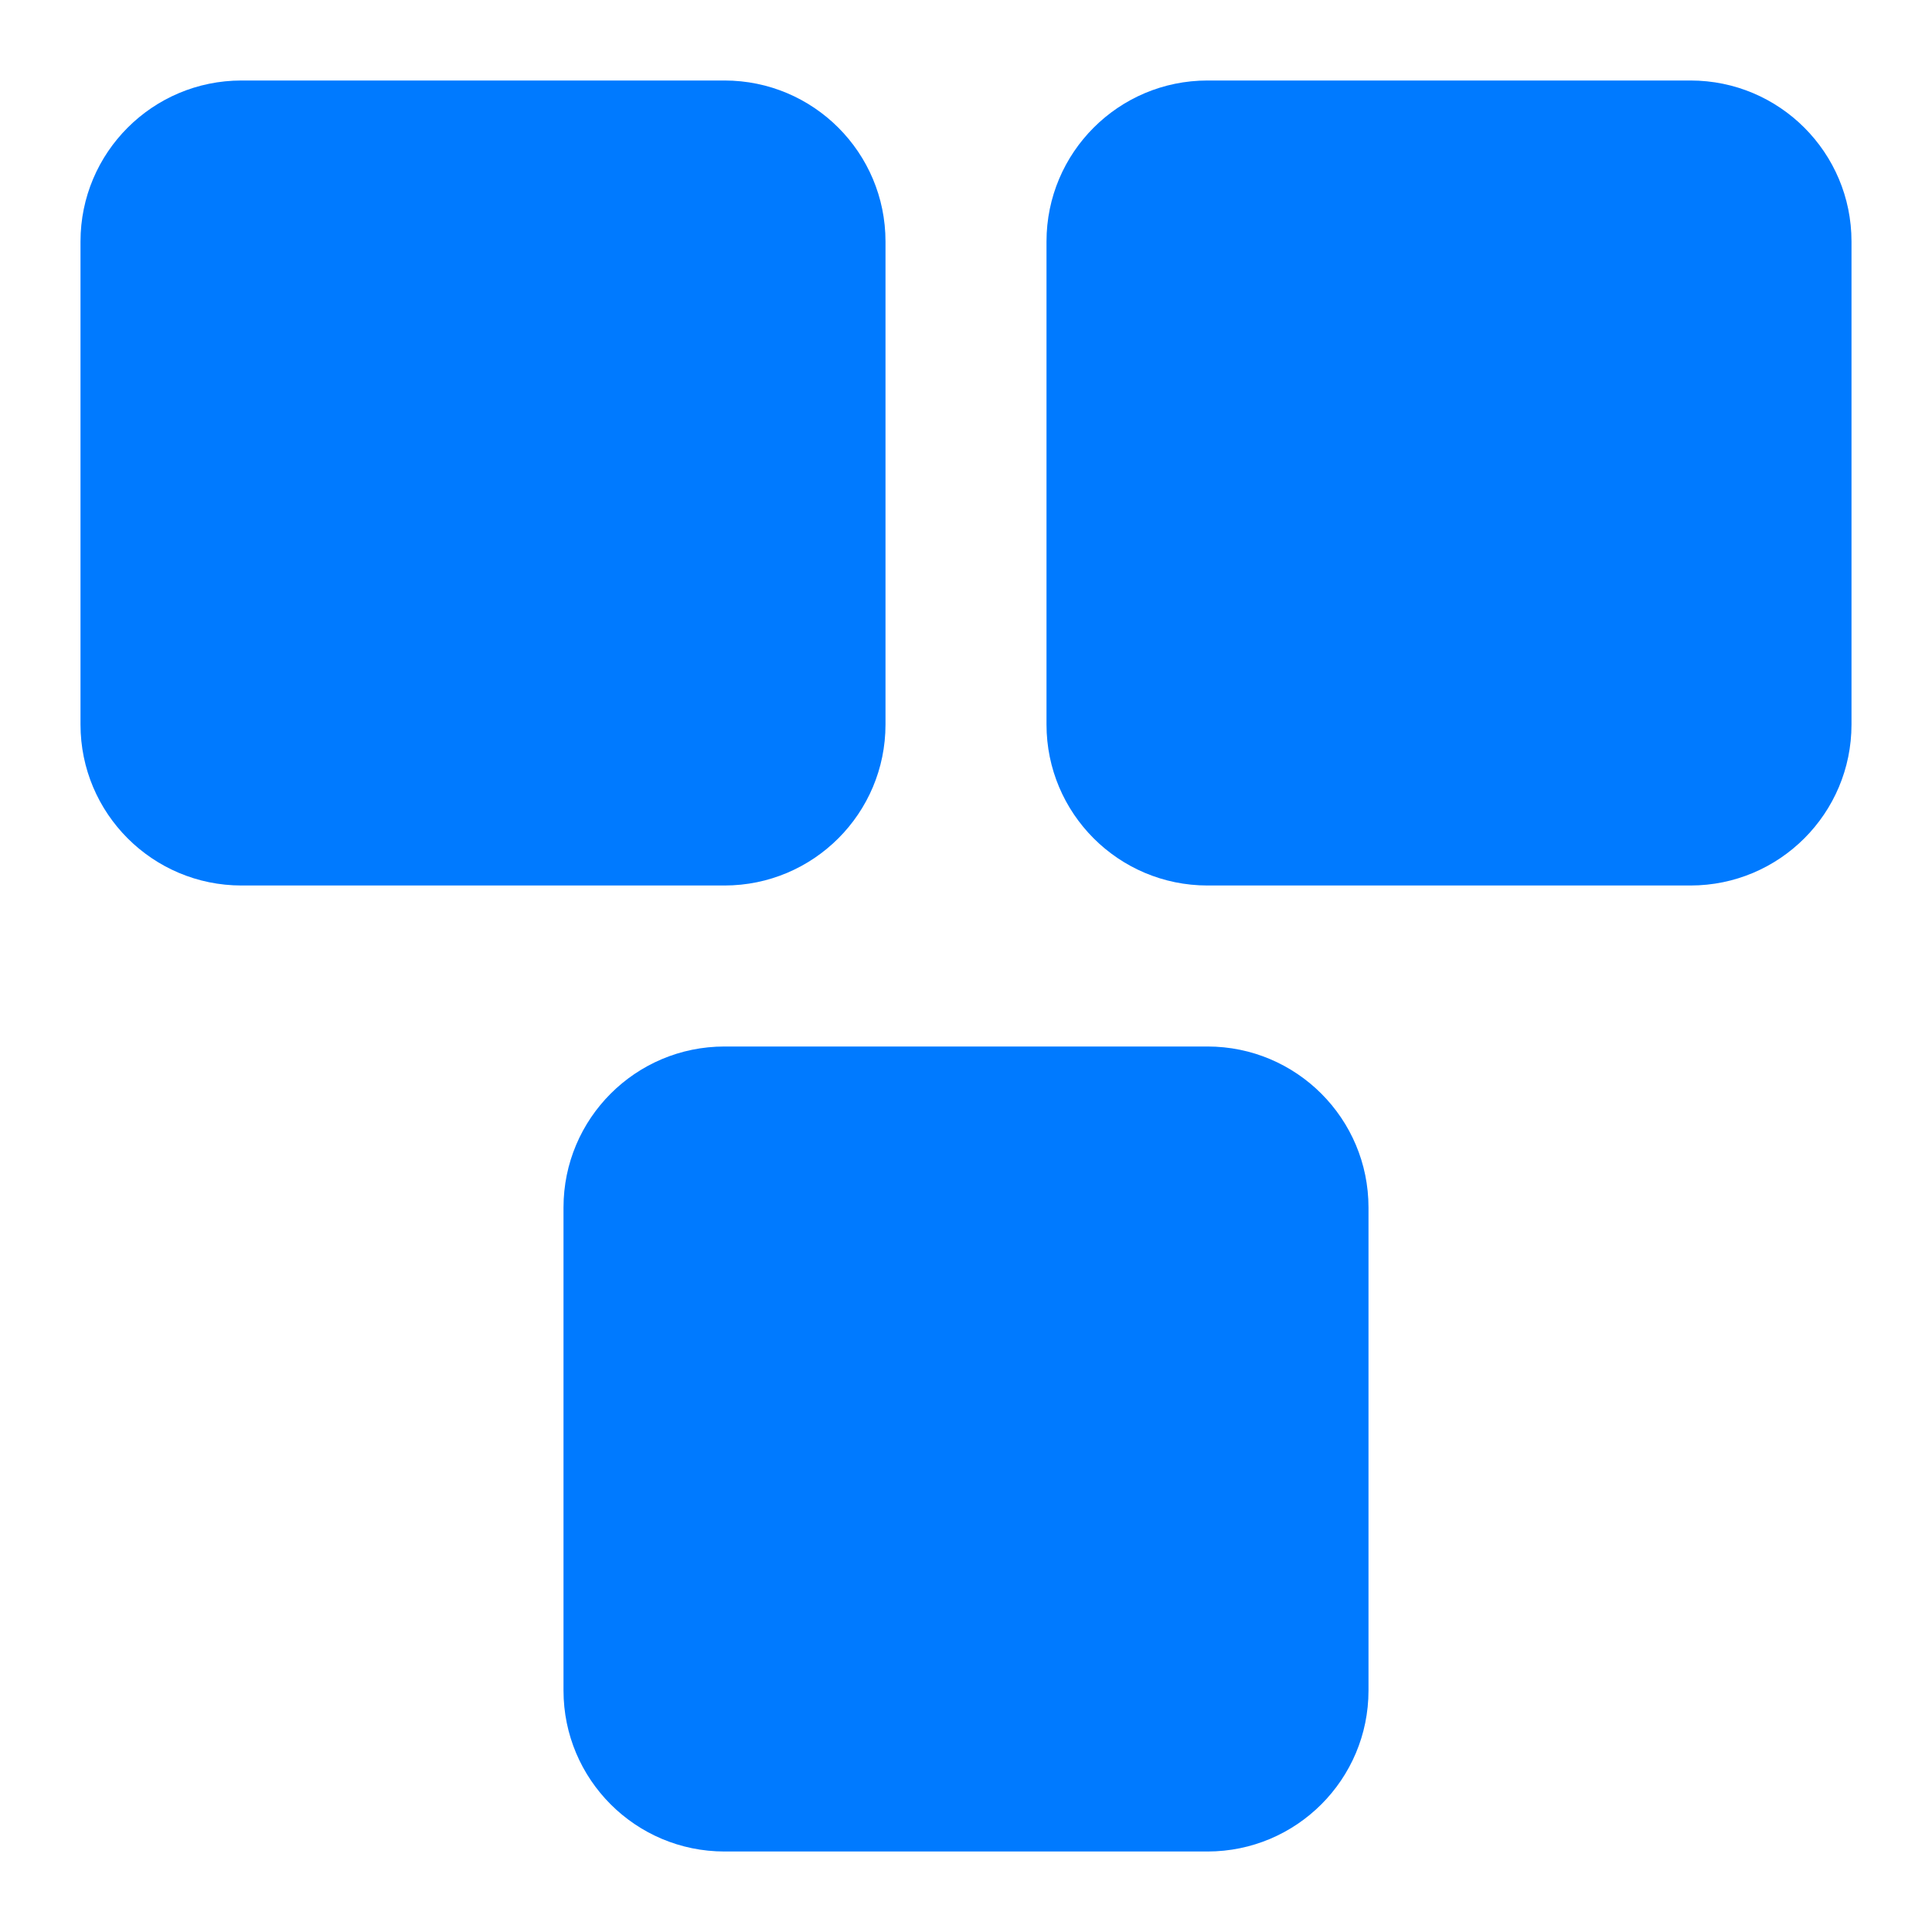
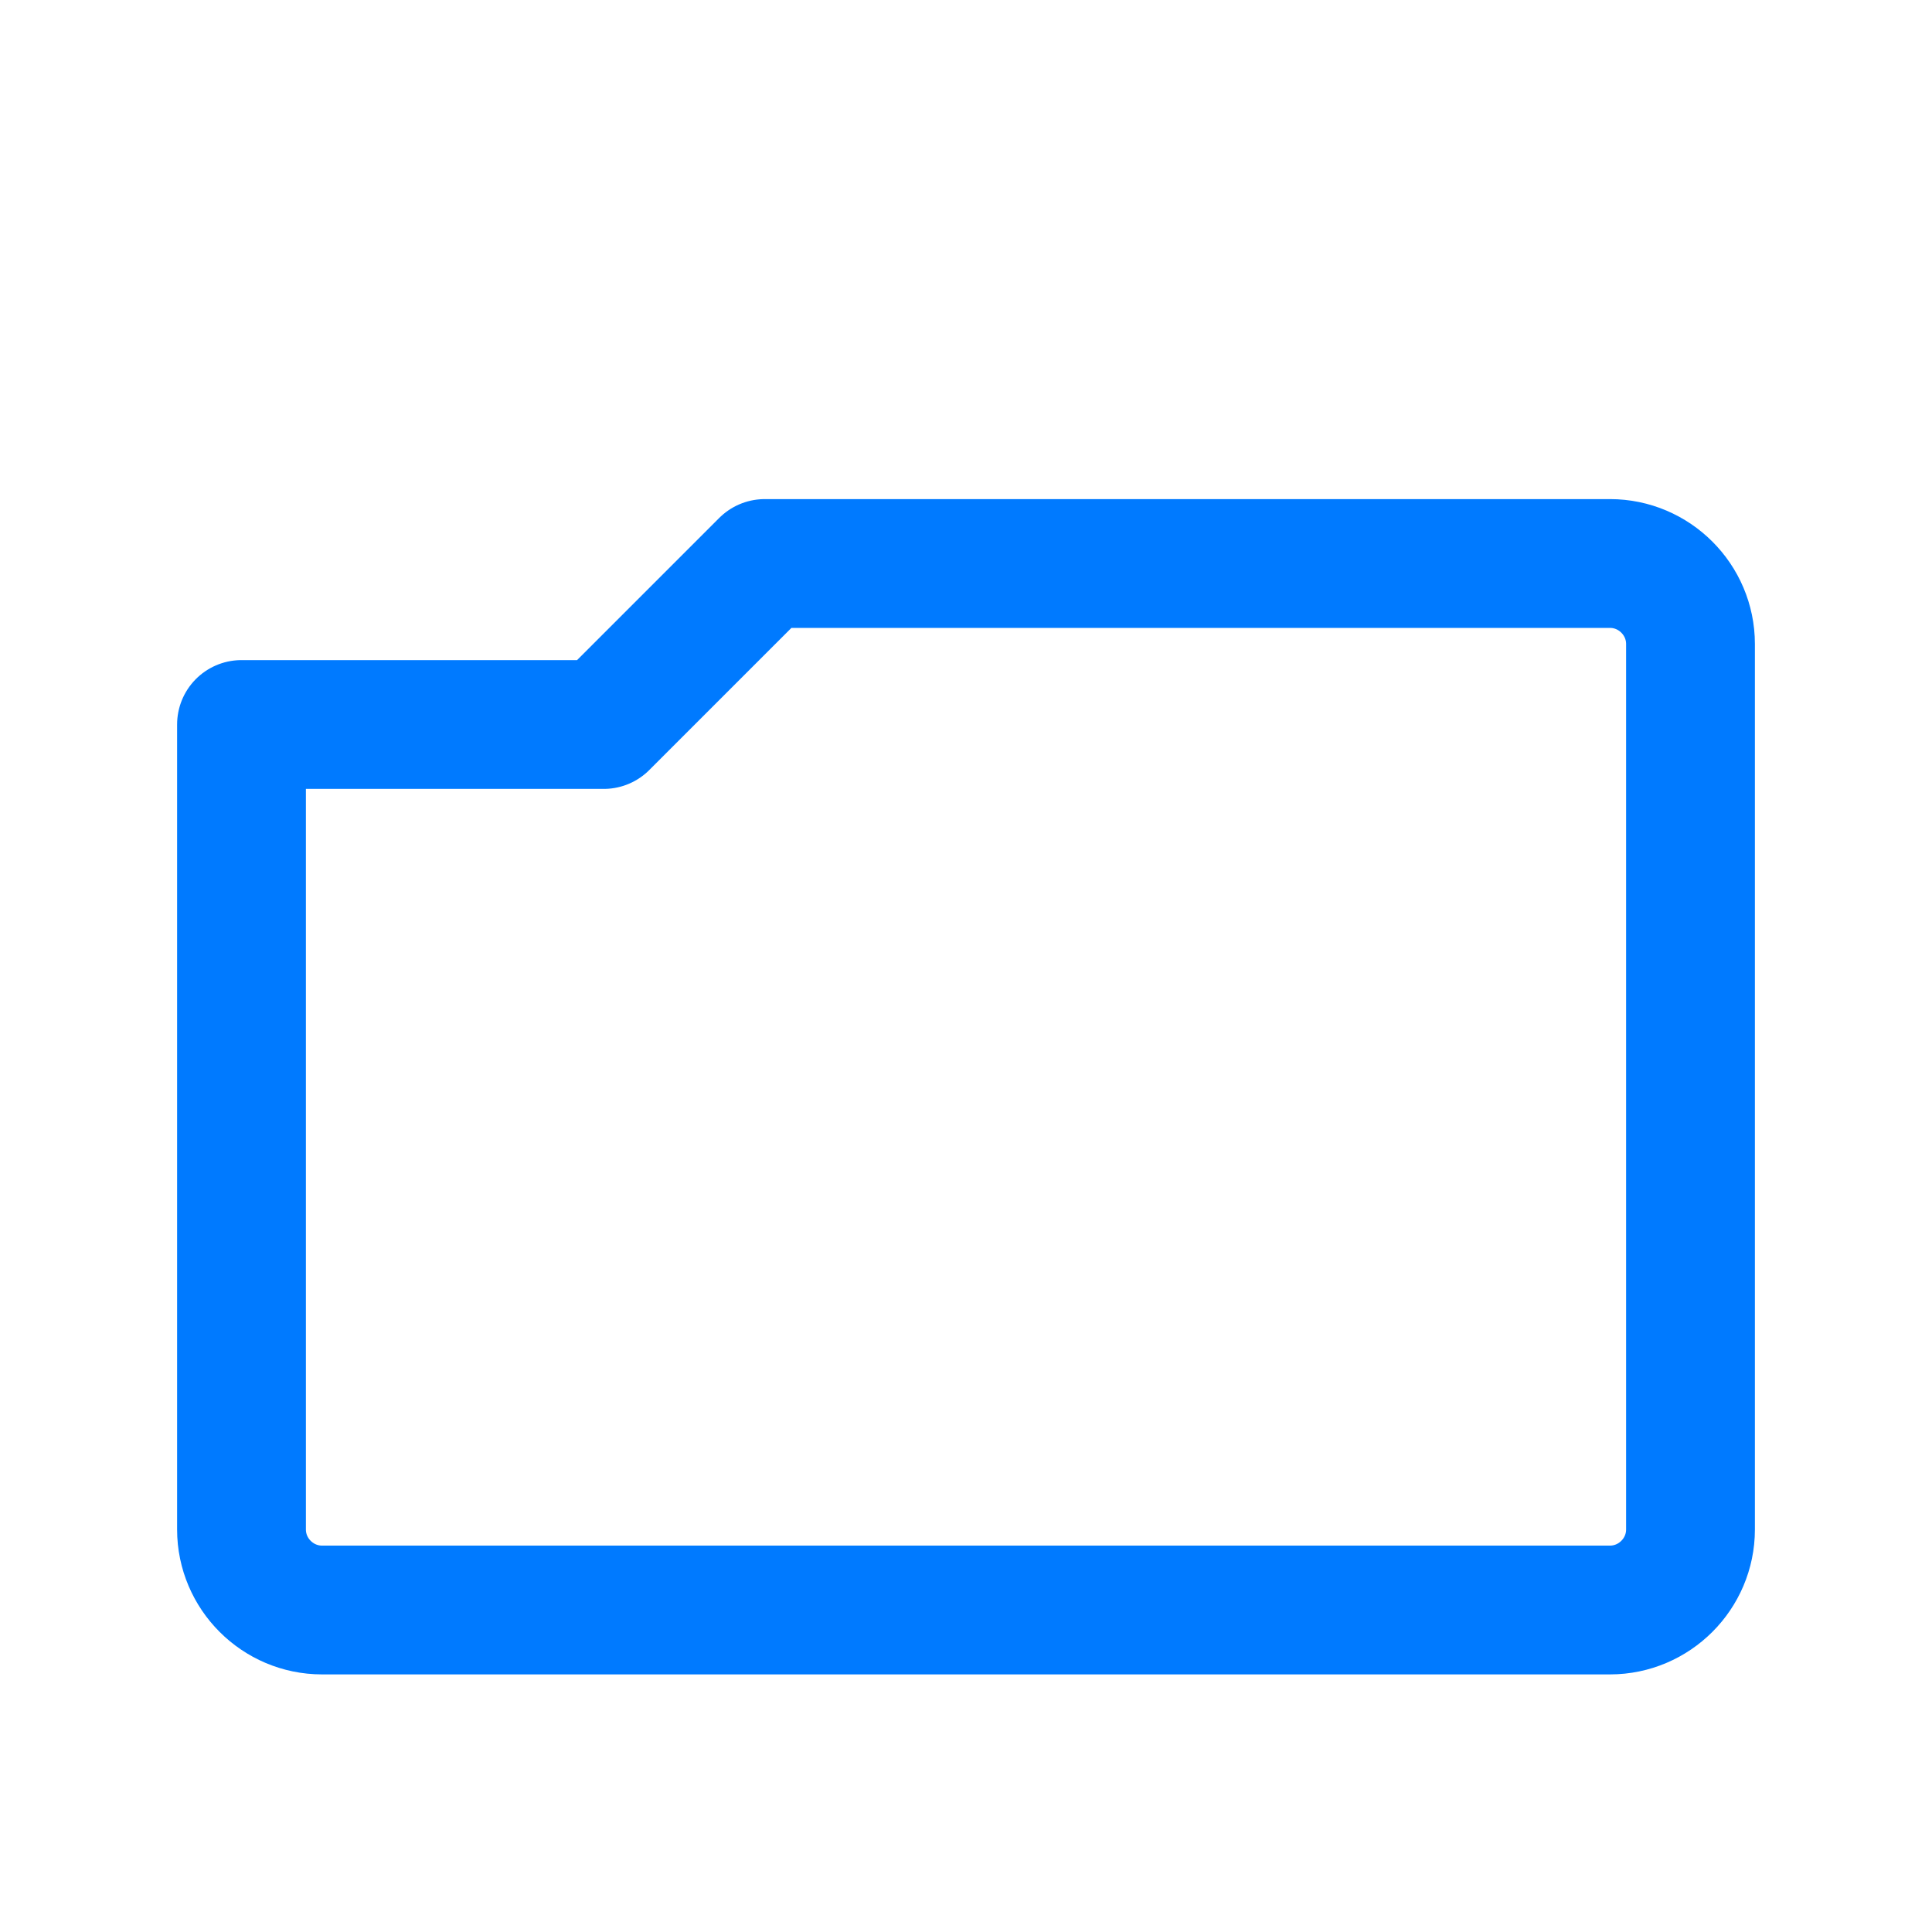
- <svg xmlns="http://www.w3.org/2000/svg" width="24" height="24" viewBox="0 0 24 24">
-   <rect x="1" y="1" width="10" height="10" rx="2" fill="#007aff" />
-   <rect x="13" y="1" width="10" height="10" rx="2" fill="#007aff" />
-   <rect x="7" y="13" width="10" height="10" rx="2" fill="#007aff" />
+ <svg xmlns="http://www.w3.org/2000/svg" width="24" height="24" viewBox="0 0 24 24" fill="none" stroke="#007aff" stroke-width="1.6" stroke-linecap="round" stroke-linejoin="round">
+   <path d="M3 9h4.5l2-2H20c.55 0 1 .45 1 1v11c0 .55-.45 1-1 1H4c-.55 0-1-.45-1-1z" />
</svg>
